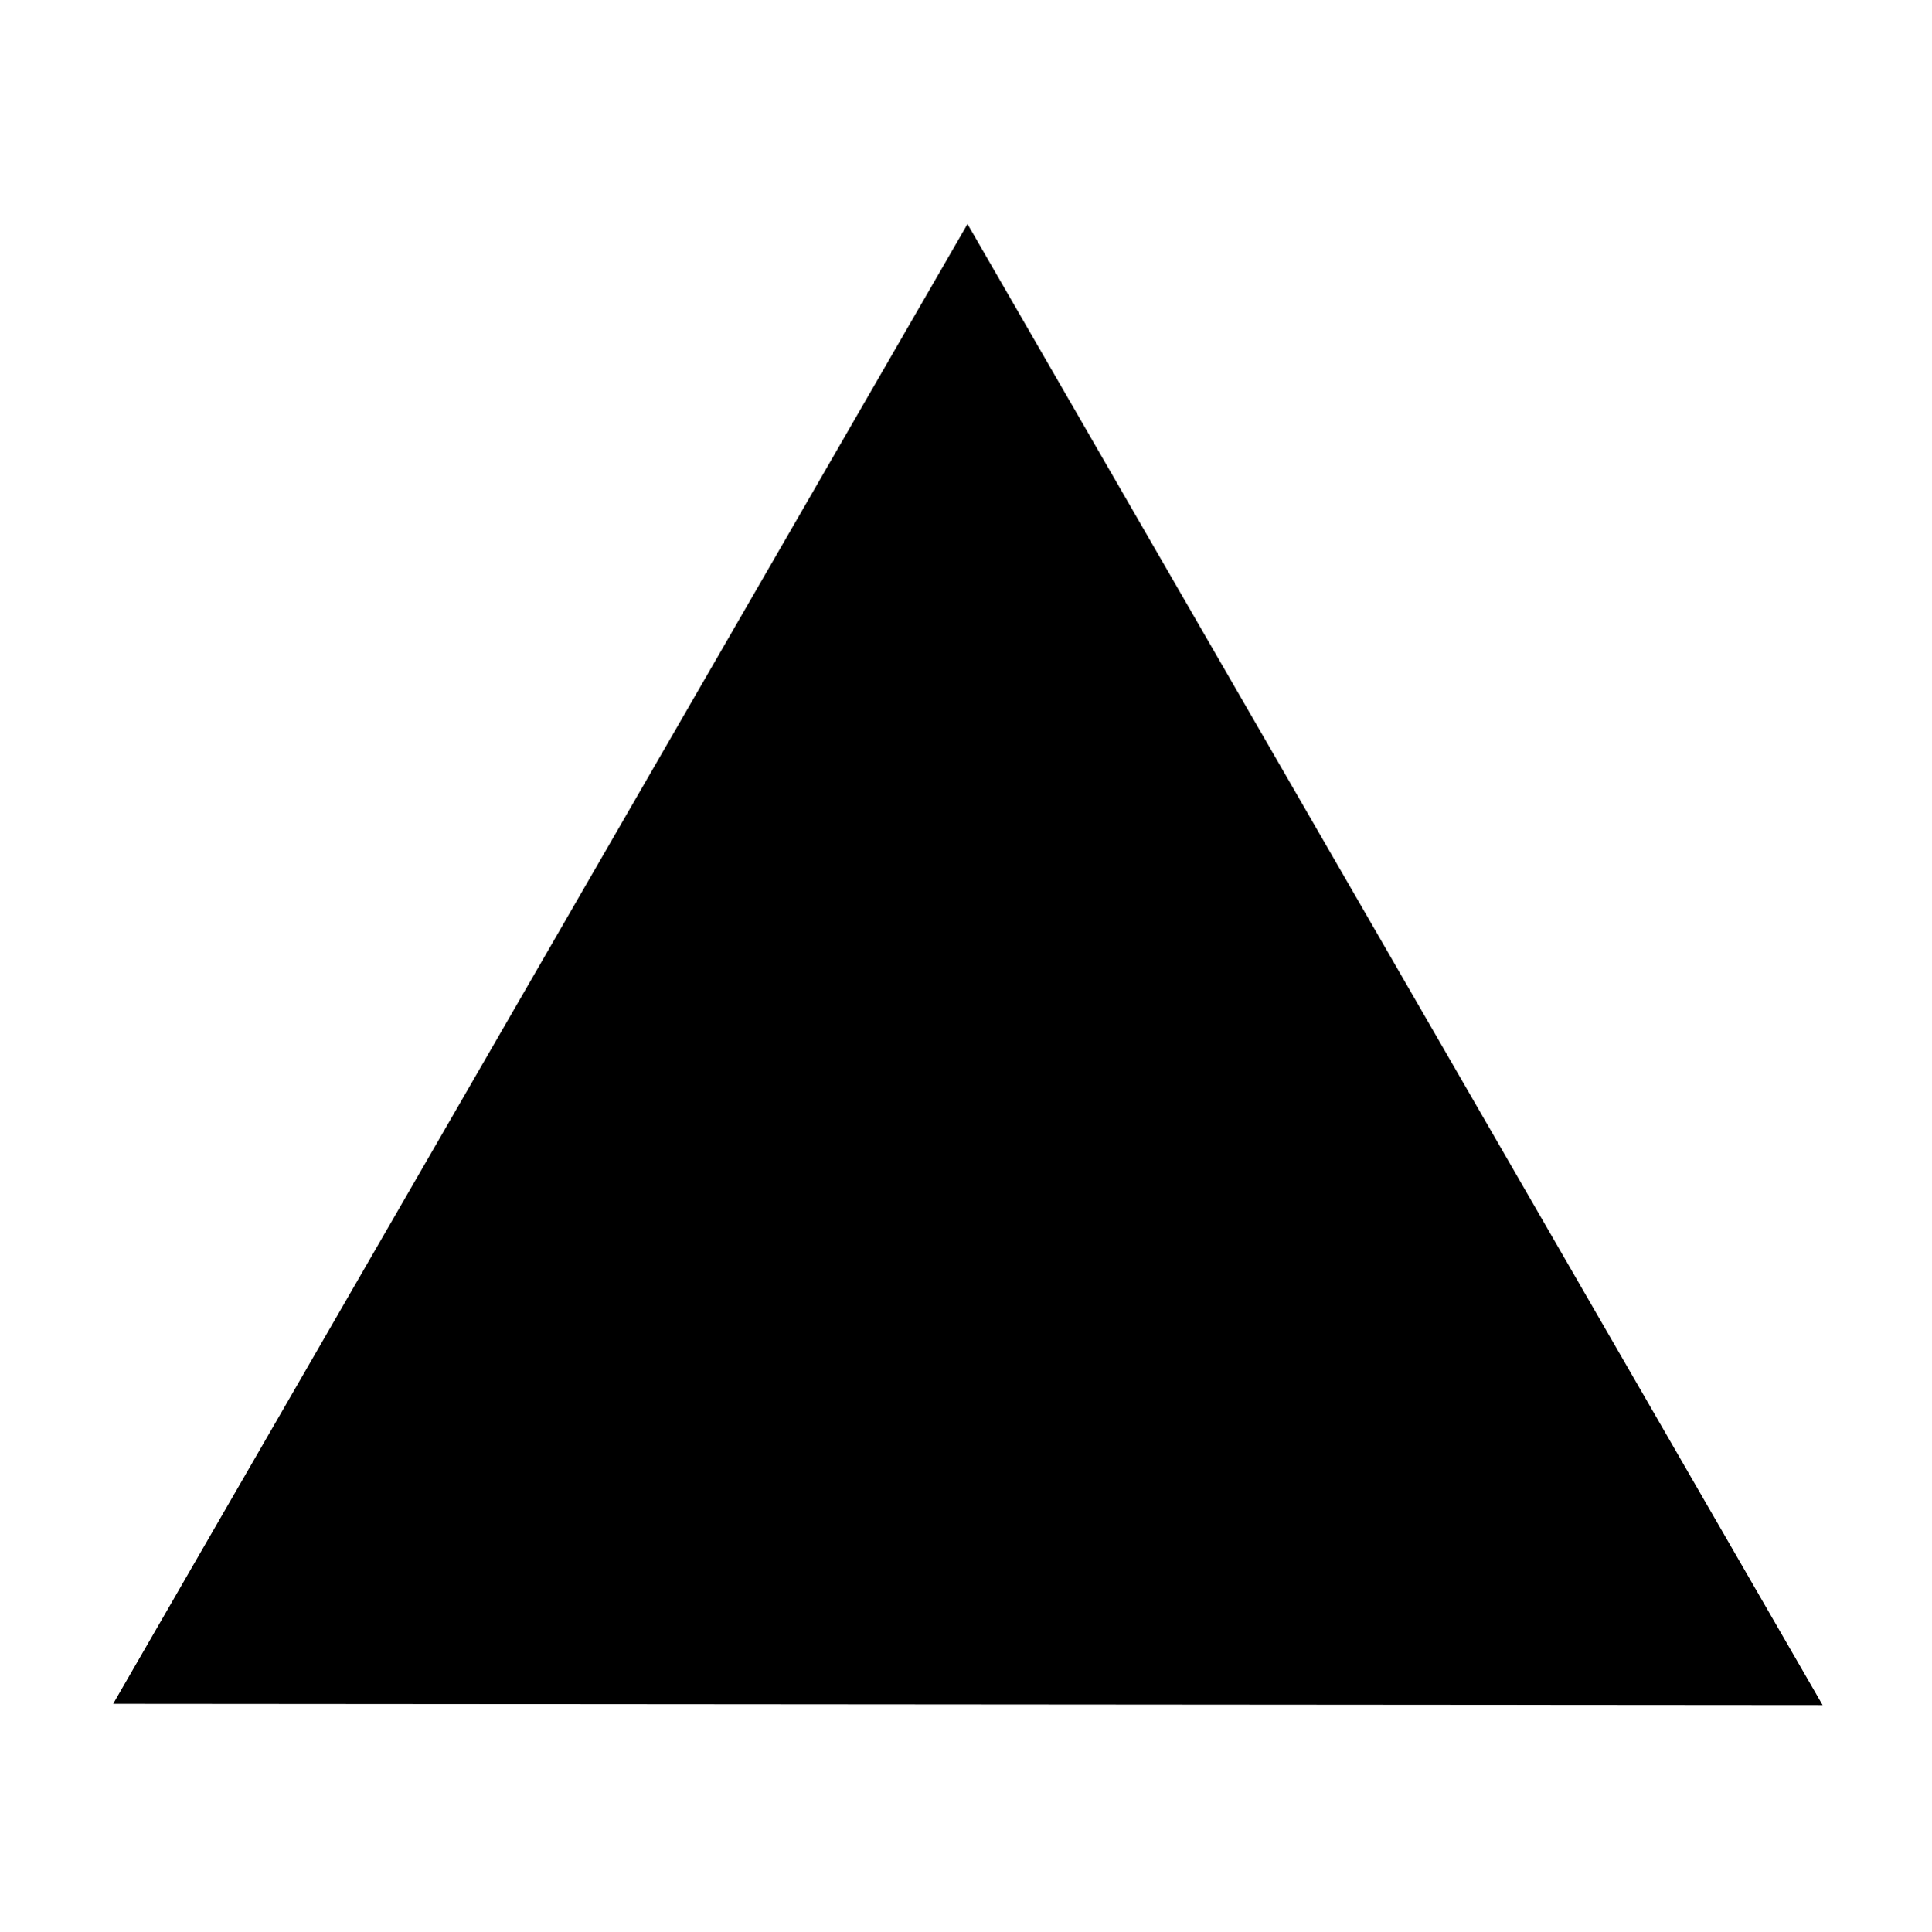
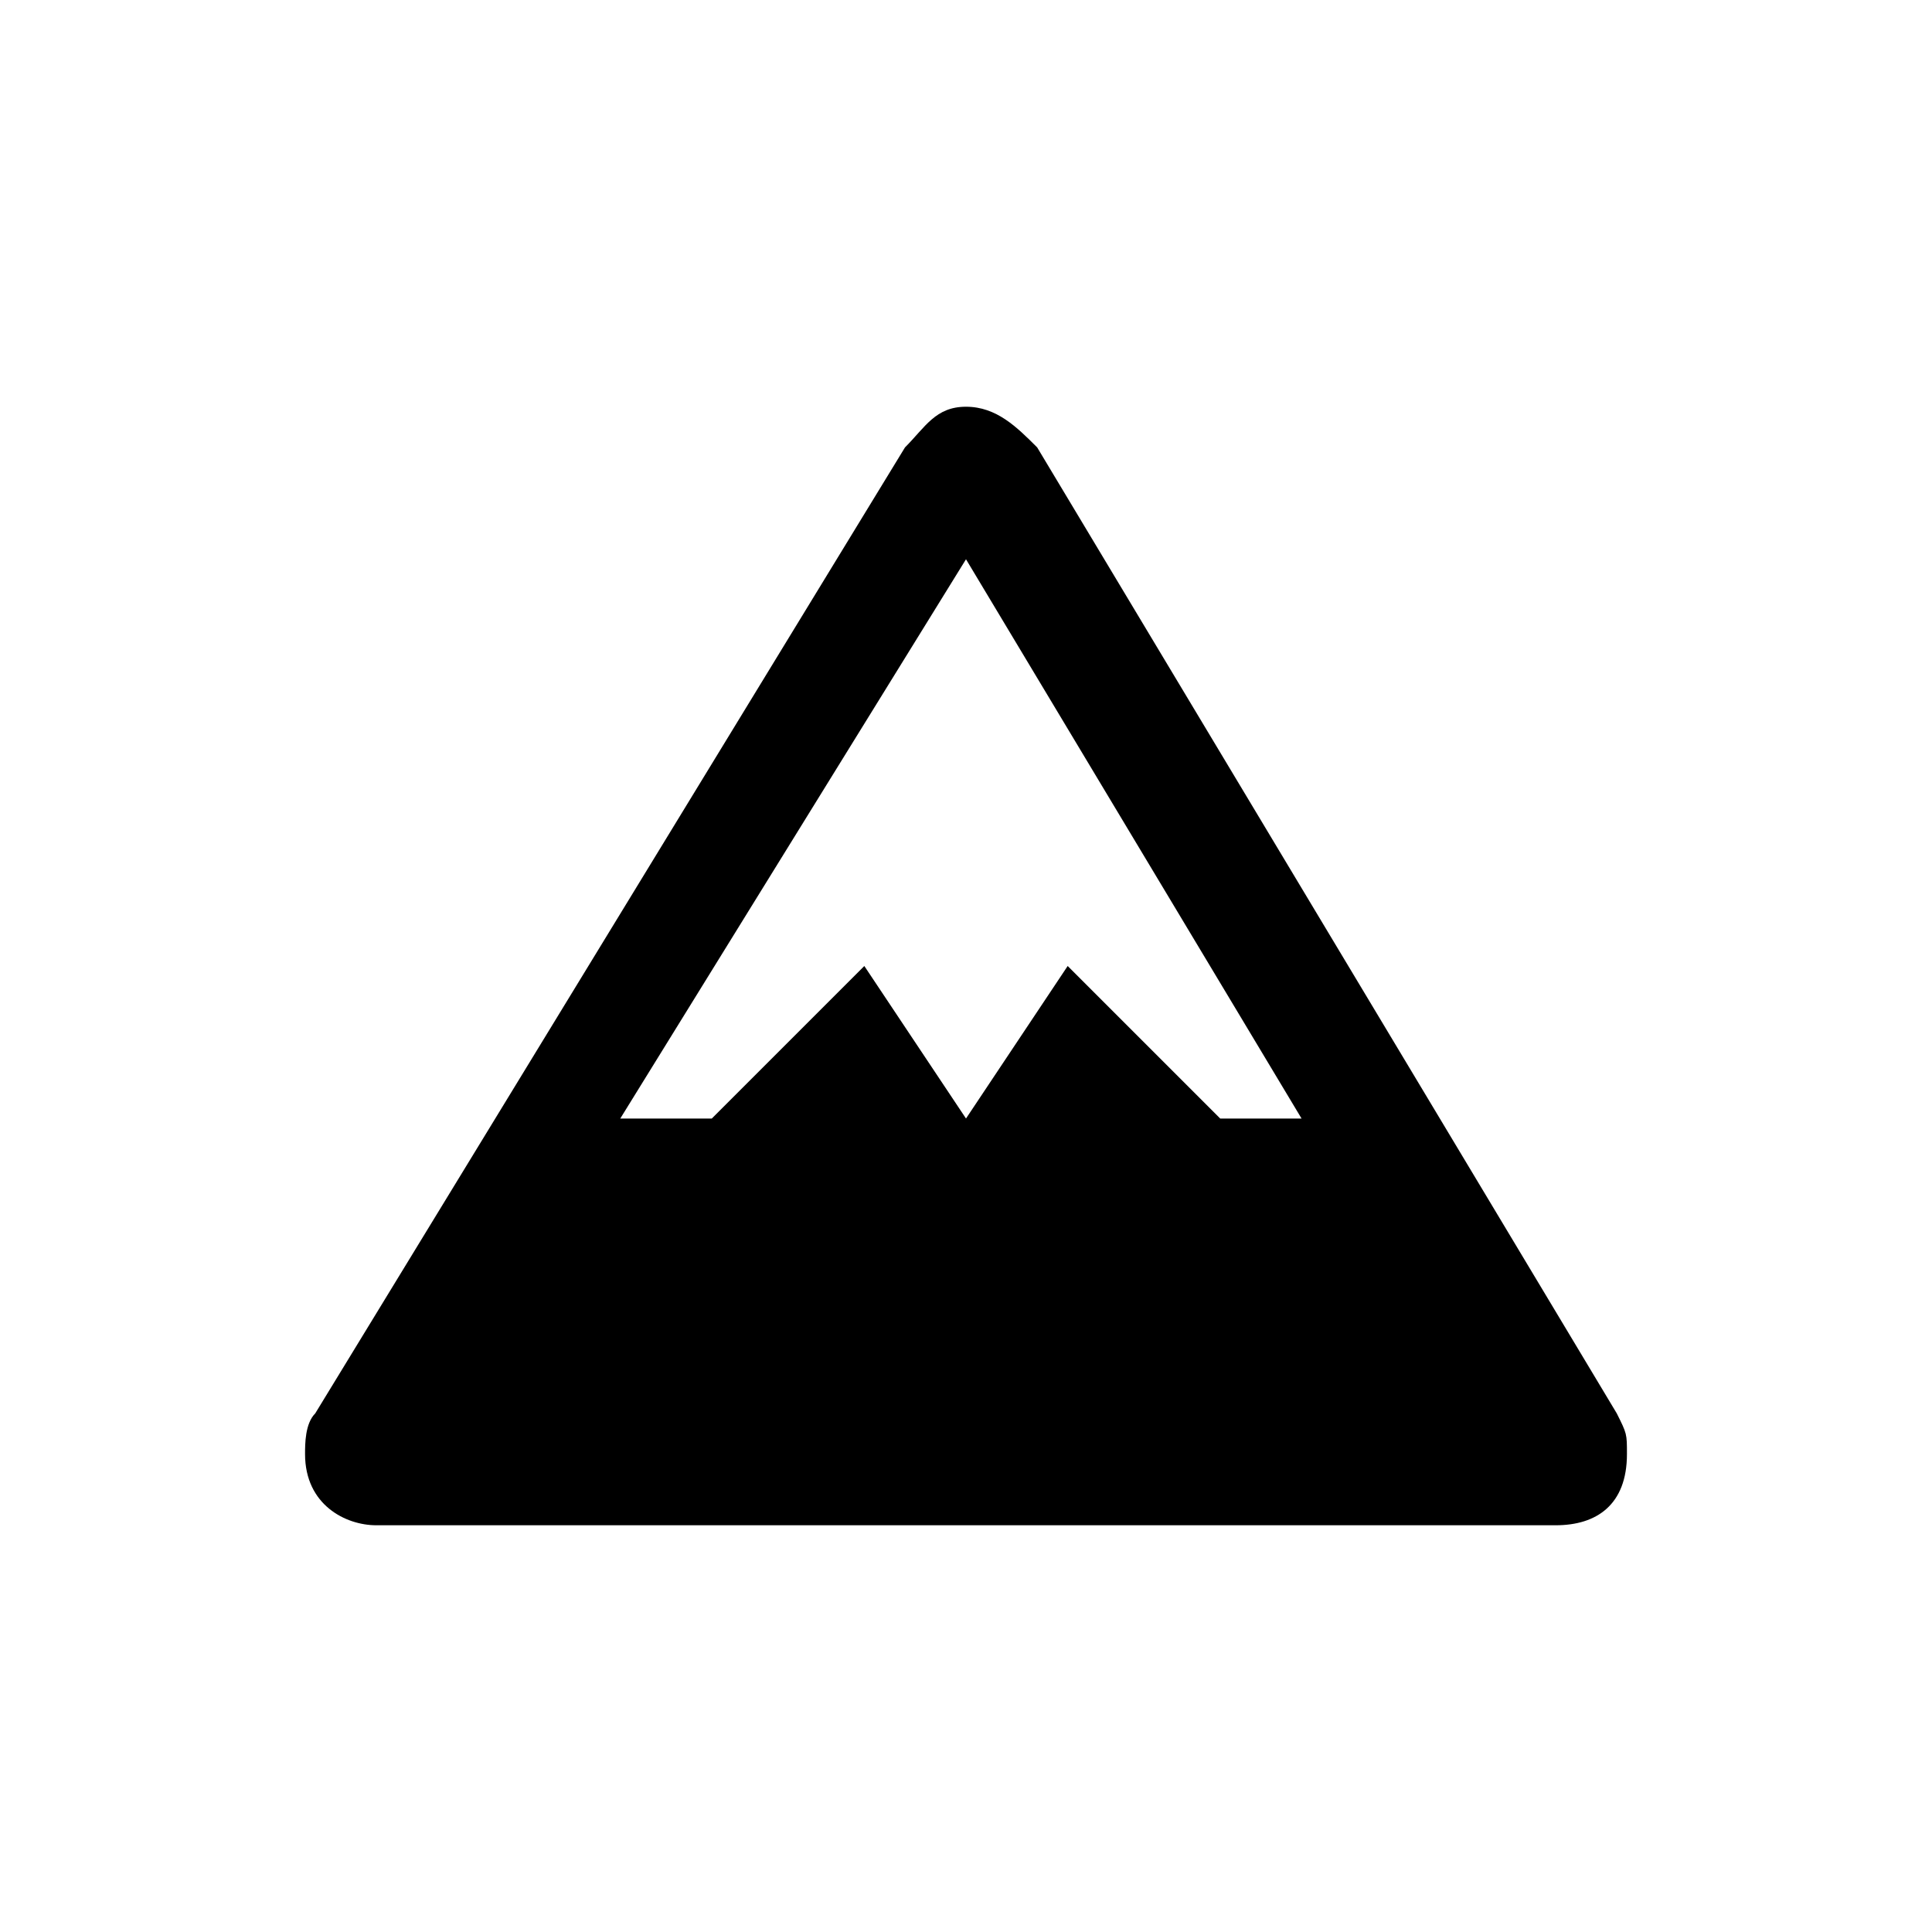
- <svg xmlns="http://www.w3.org/2000/svg" enable-background="new 0 0 580 580" height="580" viewBox="0 0 580 580" width="580">
-   <path d="m290.565 67.281l-255.498 442.534-1.087 1.885 511.229.393 2.18.002z" fill="param(fill)" fill-opacity="param(fill-opacity)" stroke="param(outline)" stroke-opacity="param(outline-opacity)" stroke-width="param(outline-width)" />
+ <svg xmlns="http://www.w3.org/2000/svg" viewBox="0 0 19 19" height="19" width="19">
+   <rect fill="none" x="0" y="0" width="19" height="19" />
+   <path fill="#000" transform="translate(2 2)" d="M7.5,2C7.2,2,7.1,2.2,6.9,2.4  l-5.8,9.5C1,12,1,12.2,1,12.3C1,12.8,1.4,13,1.7,13h11.6c0.4,0,0.7-0.2,0.7-0.7c0-0.2,0-0.2-0.1-0.4L8.2,2.4C8,2.2,7.8,2,7.5,2z   M7.5,3.5L10.8,9H10L8.5,7.5L7.5,9l-1-1.5L5,9H4.1L7.5,3.5z" />
</svg>
